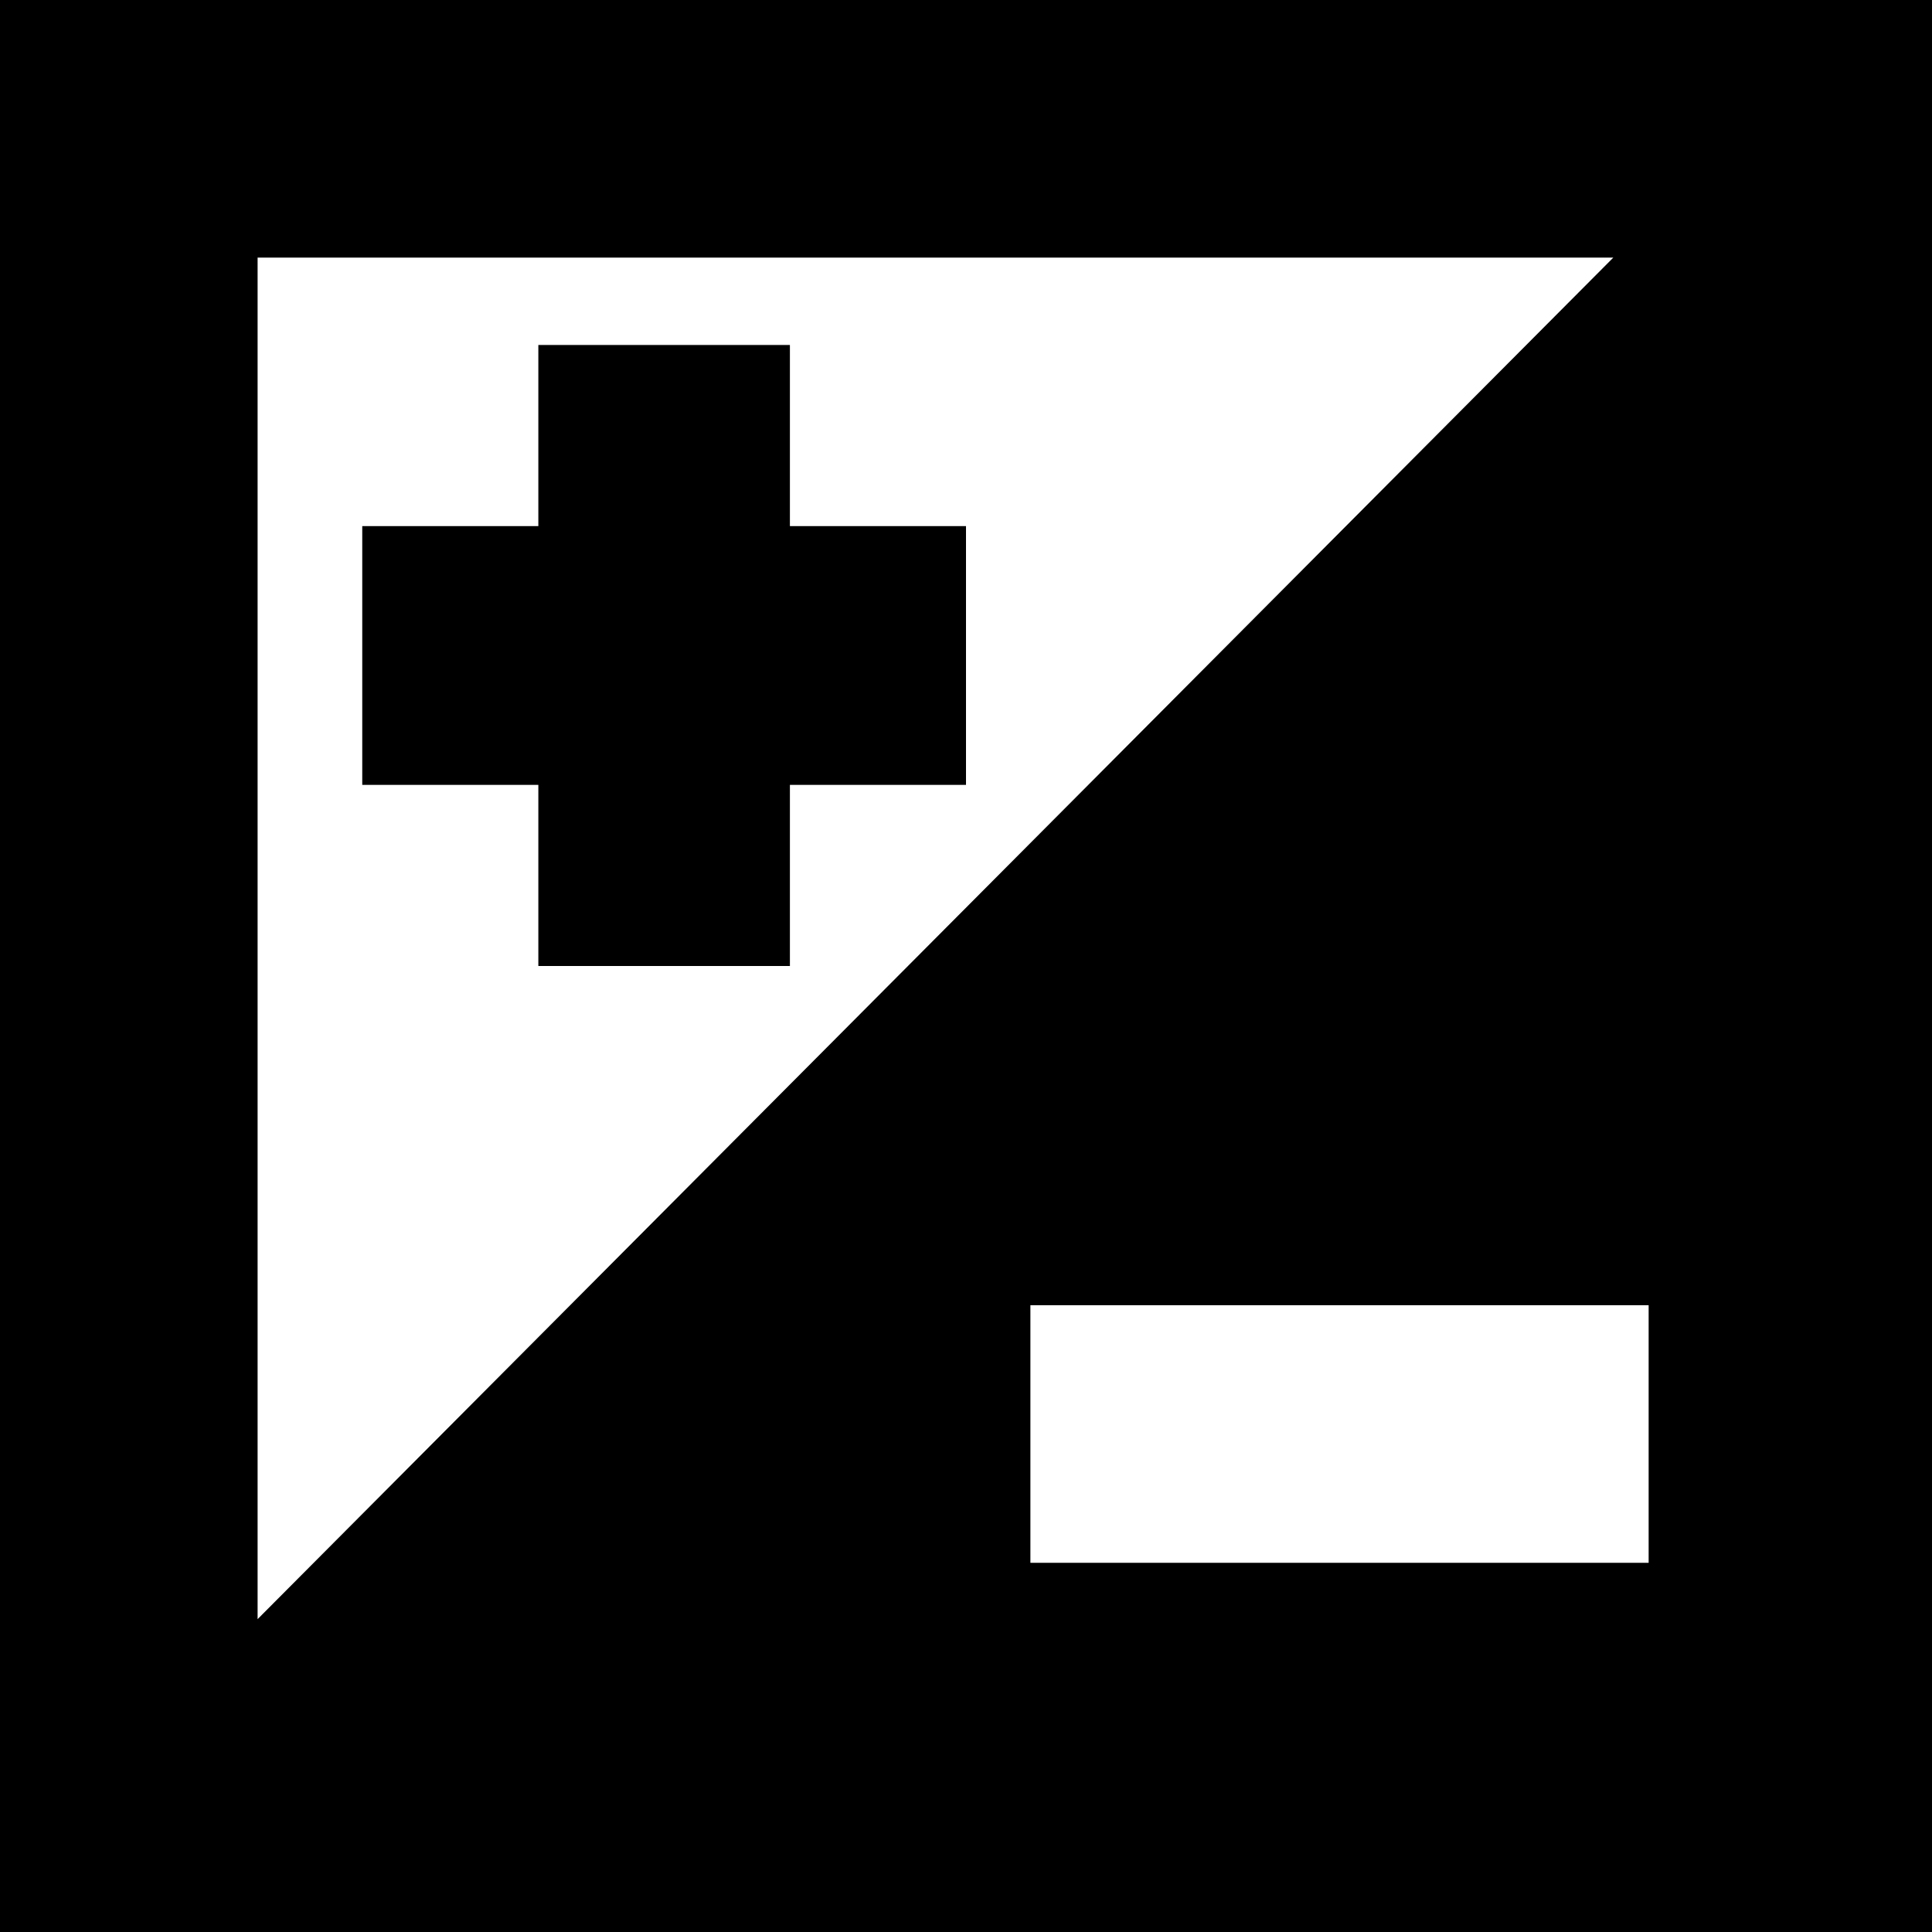
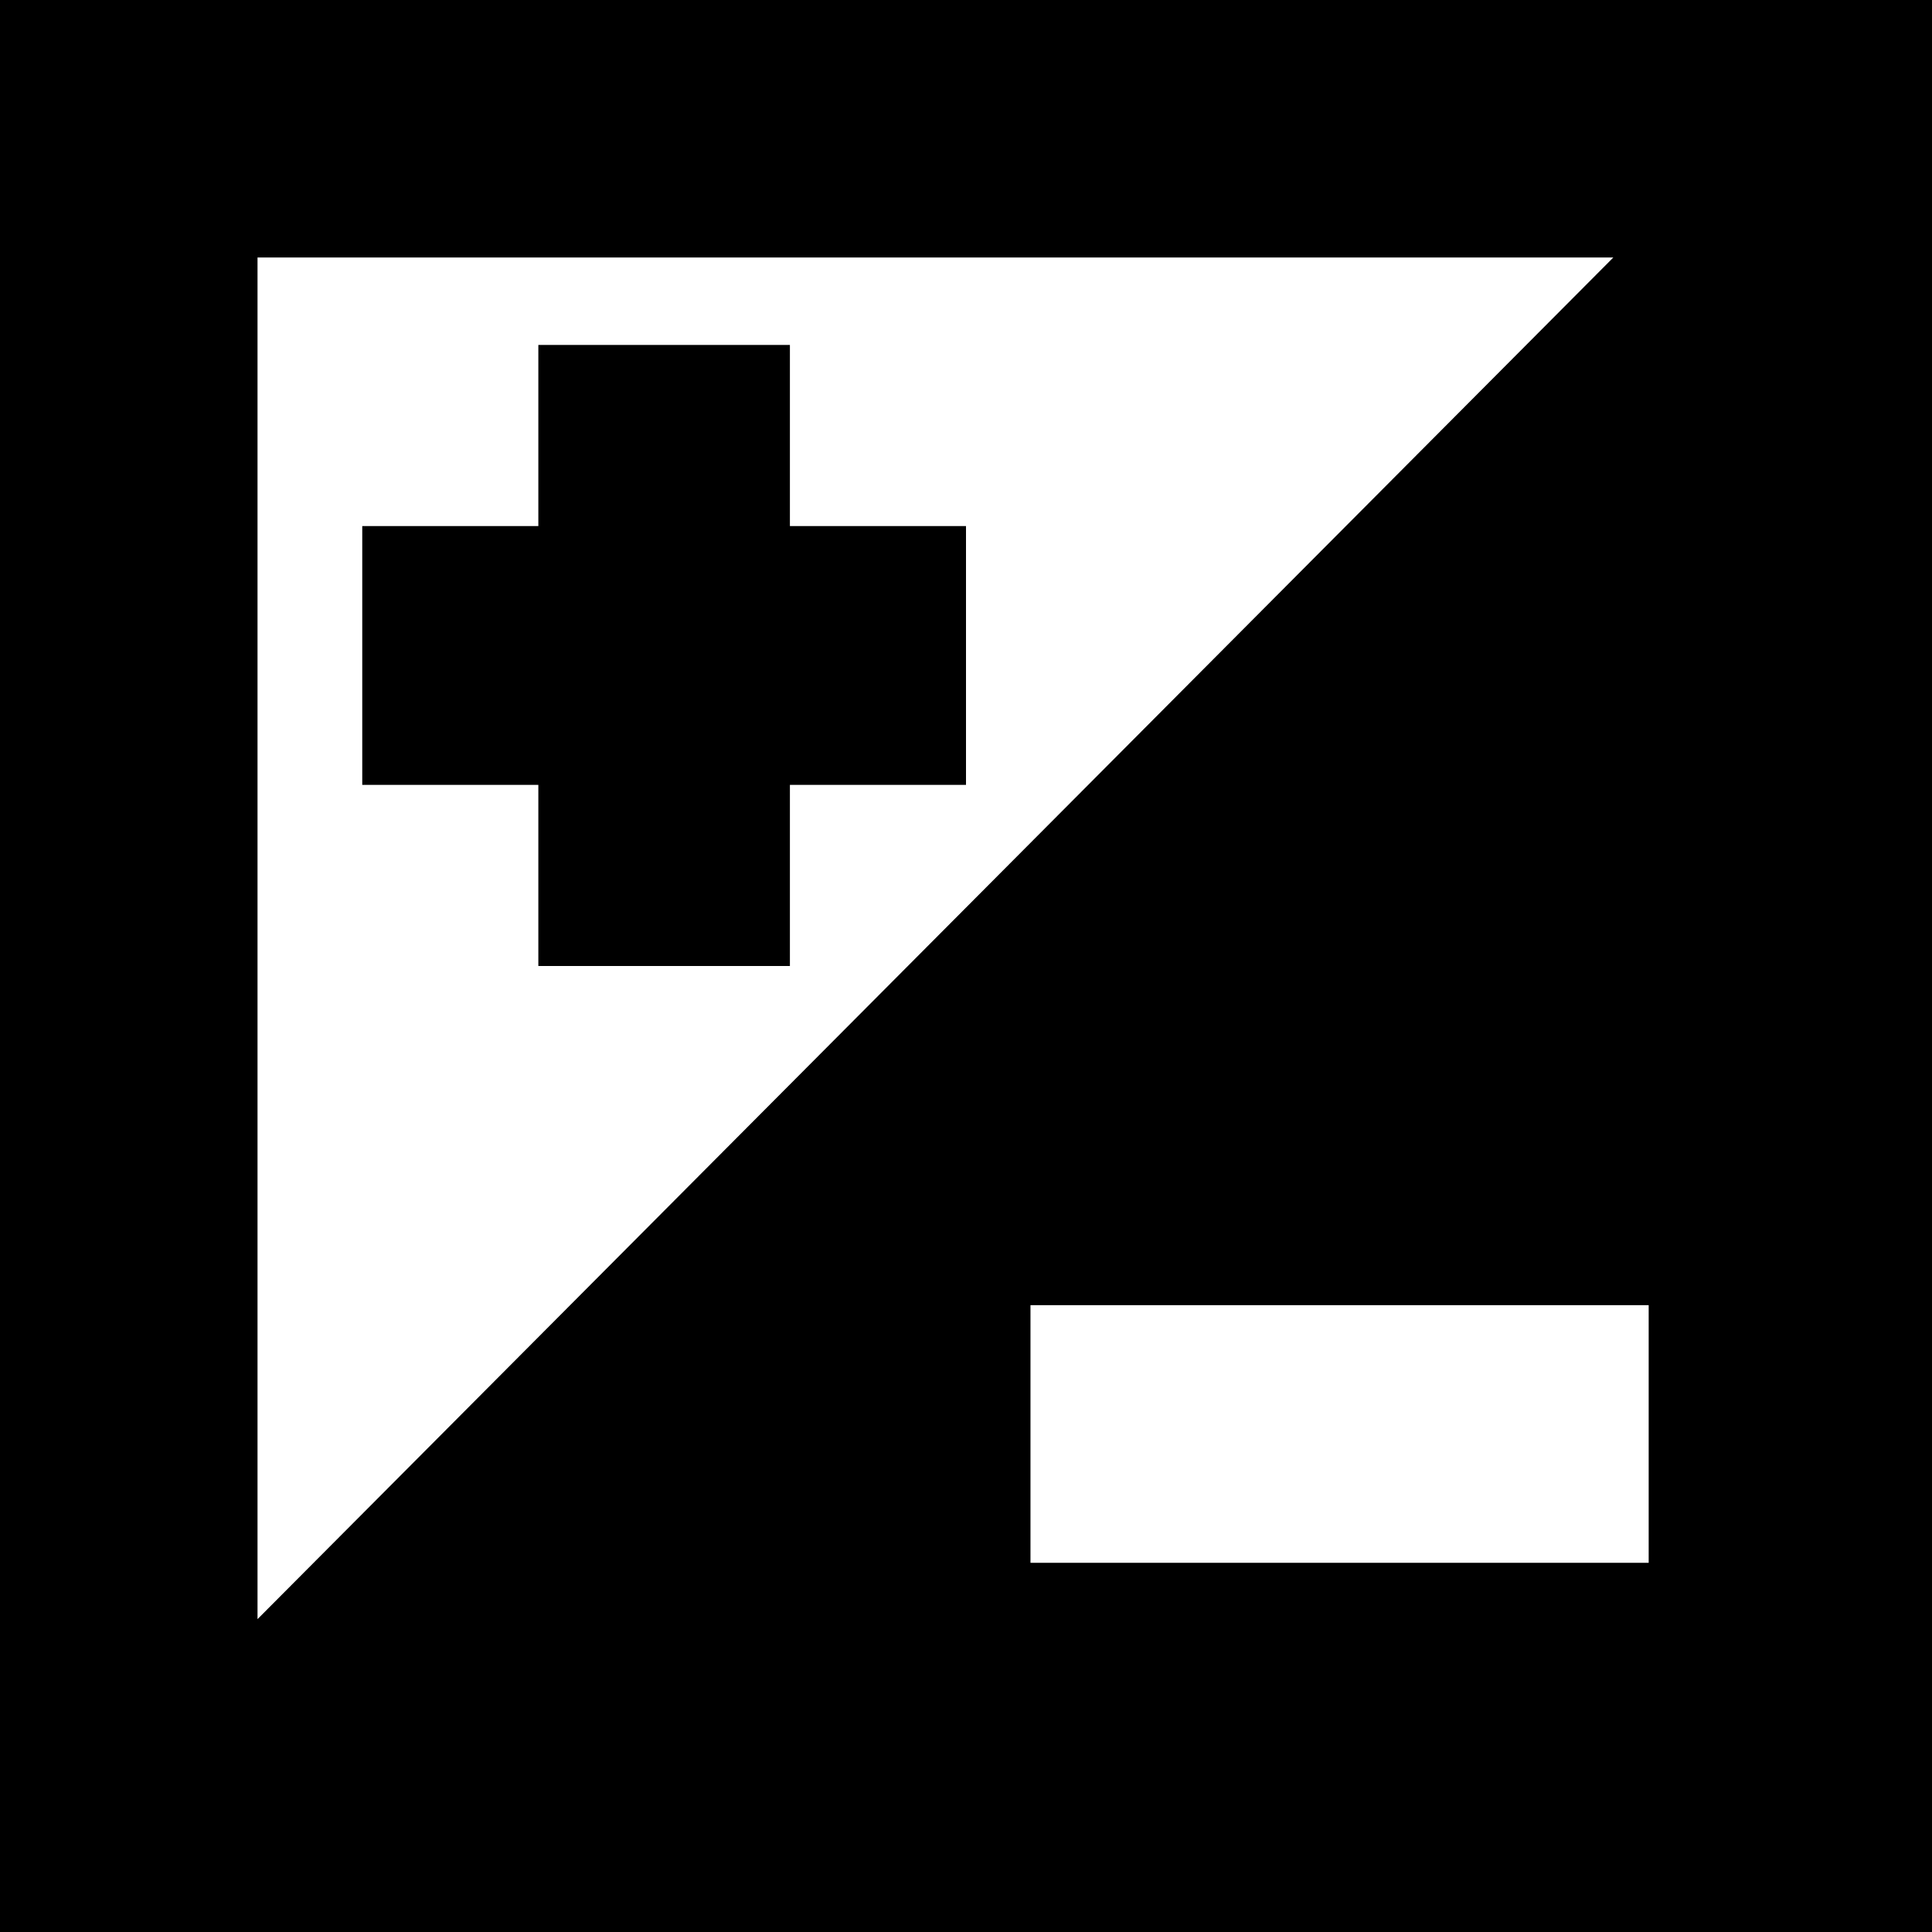
- <svg xmlns="http://www.w3.org/2000/svg" width="48px" height="48px">
-   <g>
-     <path d="M0 0v48h48V0H0zm6.4 6.4h33.682L6.4 40.227V6.4zm34.56 32.427H25.6v-6.4h15.36v6.4z" fill-rule="nonzero" />
-     <path d="M24 13.071h-4.375v-4.5h-6.25v4.5H9V19.5h4.375V24h6.25v-4.5H24z" />
-   </g>
+ <svg xmlns="http://www.w3.org/2000/svg" viewBox="0 0 48 48">
+   <path d="M0 0v48h48V0zm6.398 6.398H40.082L6.398 40.227zM40.961 38.828H25.602v-6.402h15.359zm0 0" />
+   <path d="M24 13.07h-4.375v-4.5h-6.25v4.5H9V19.5h4.375V24h6.25v-4.5H24zm0 0" />
</svg>
